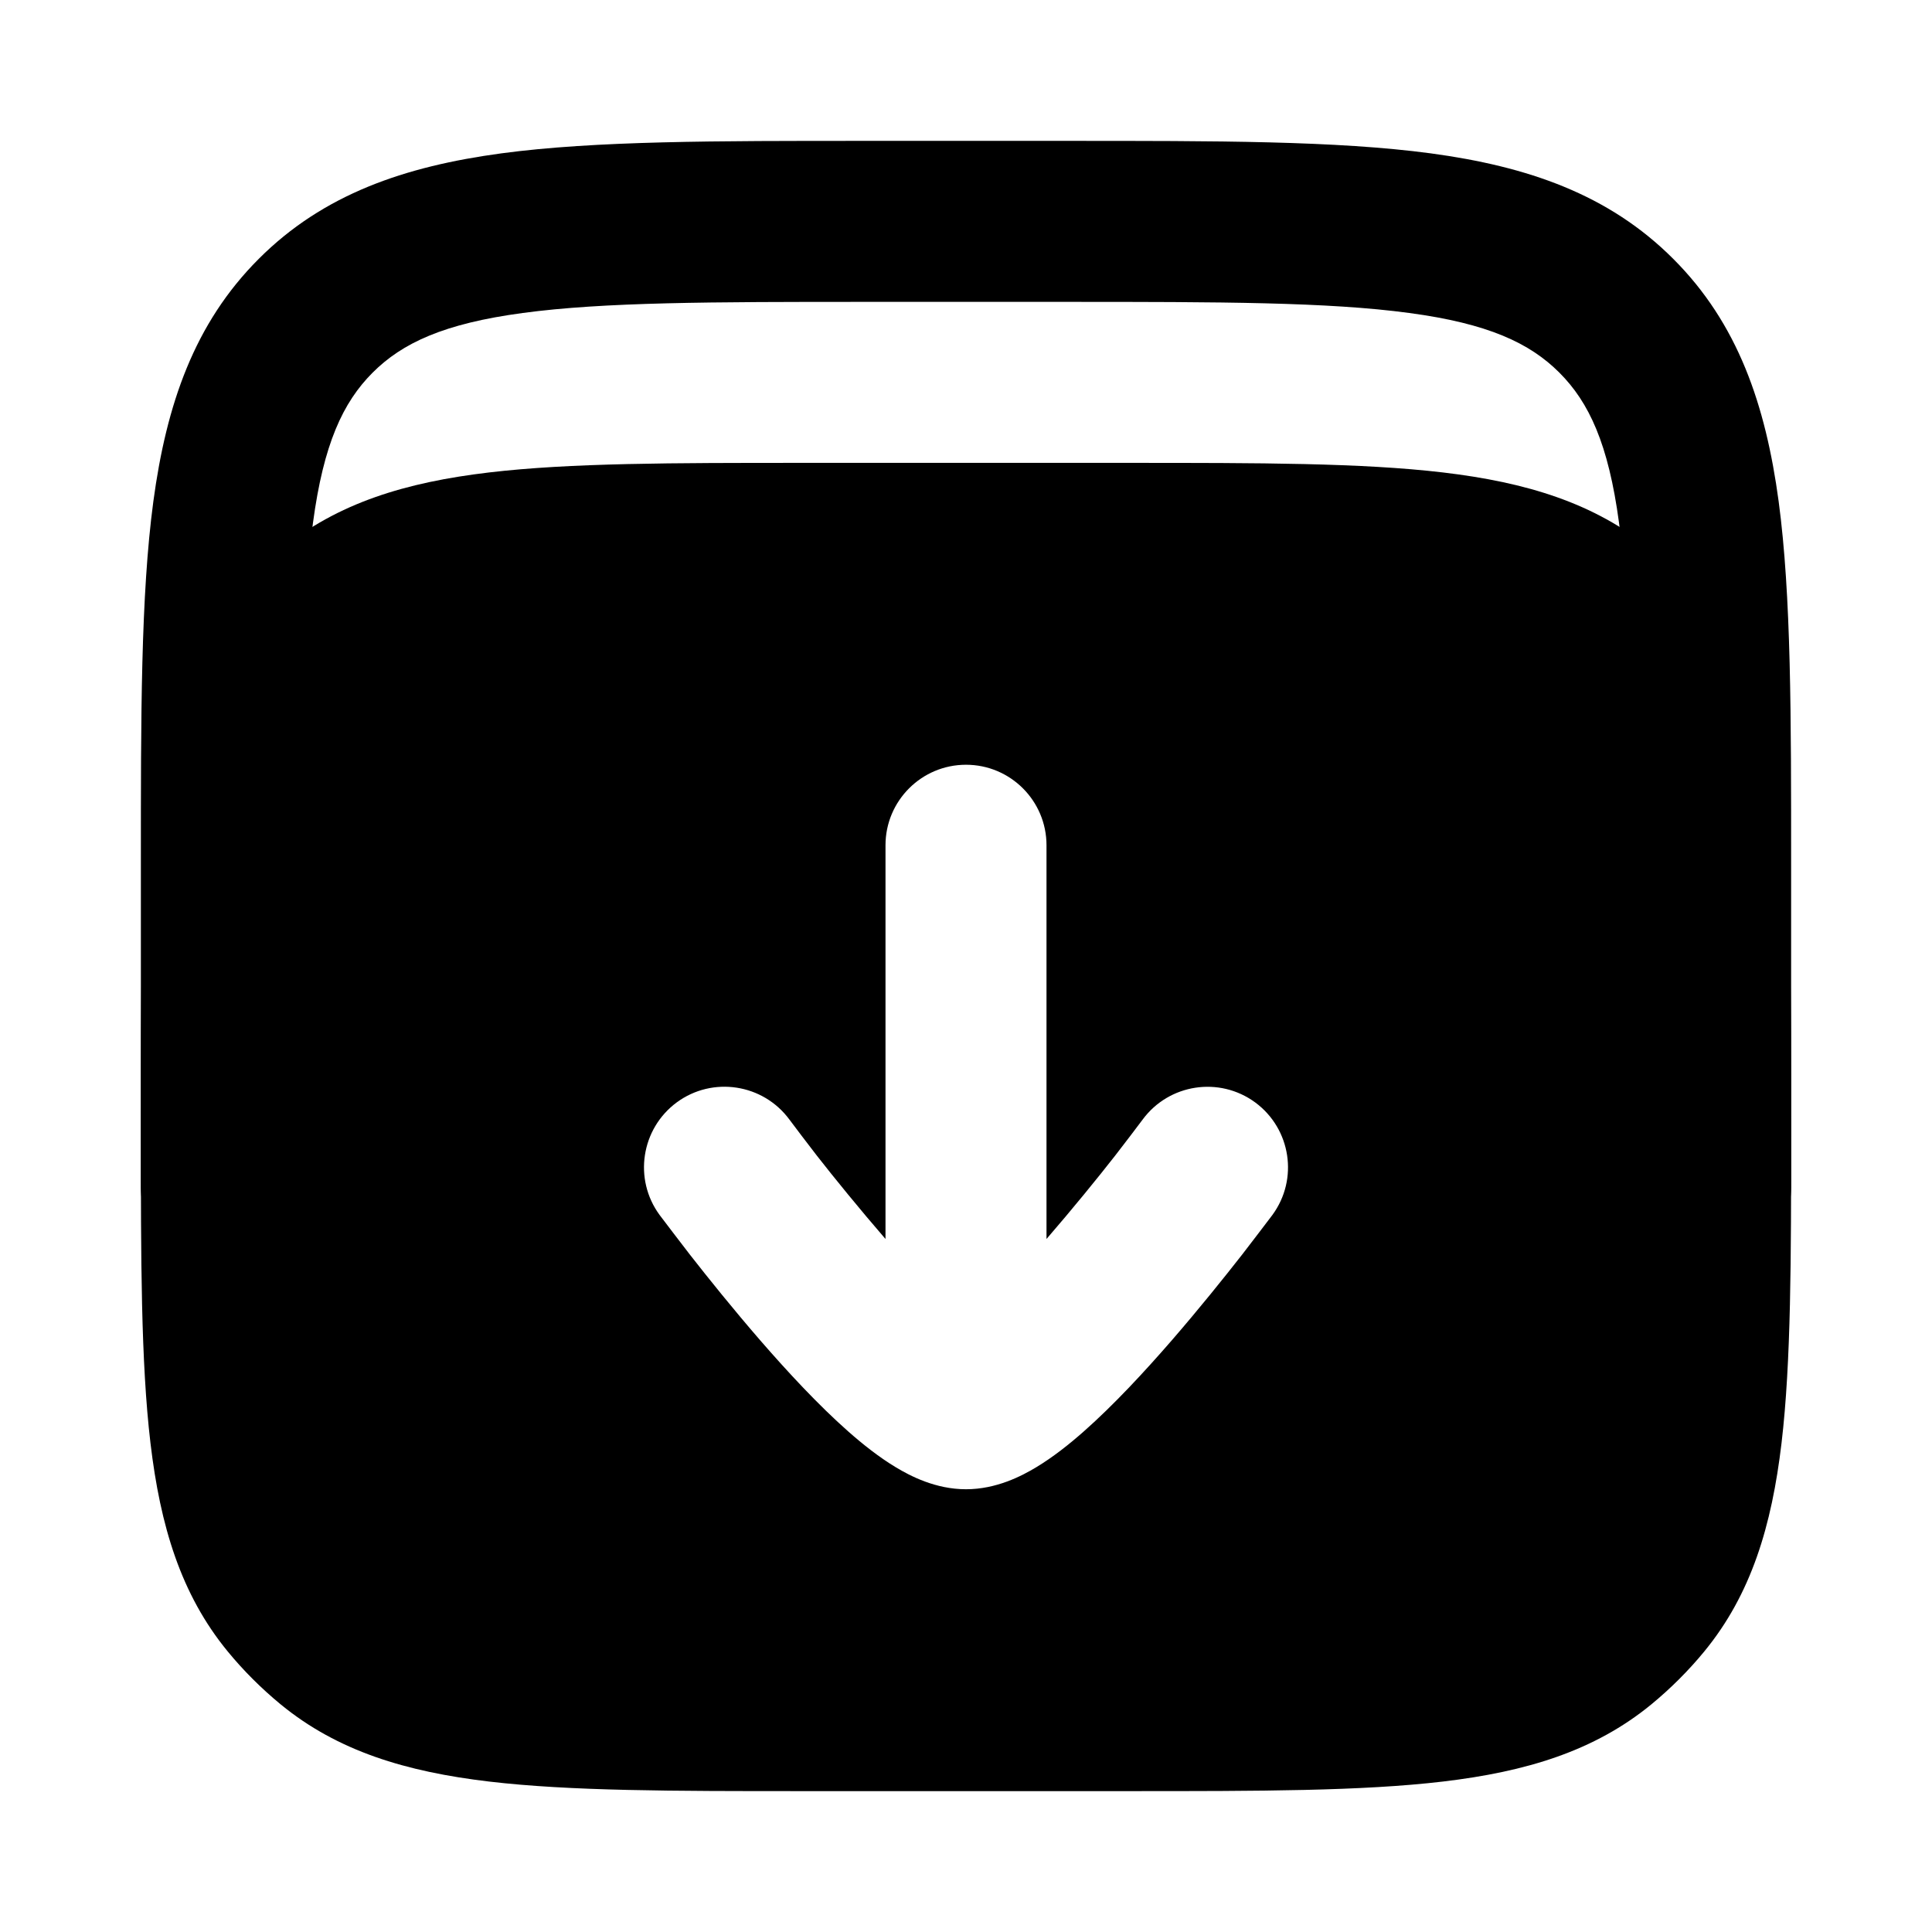
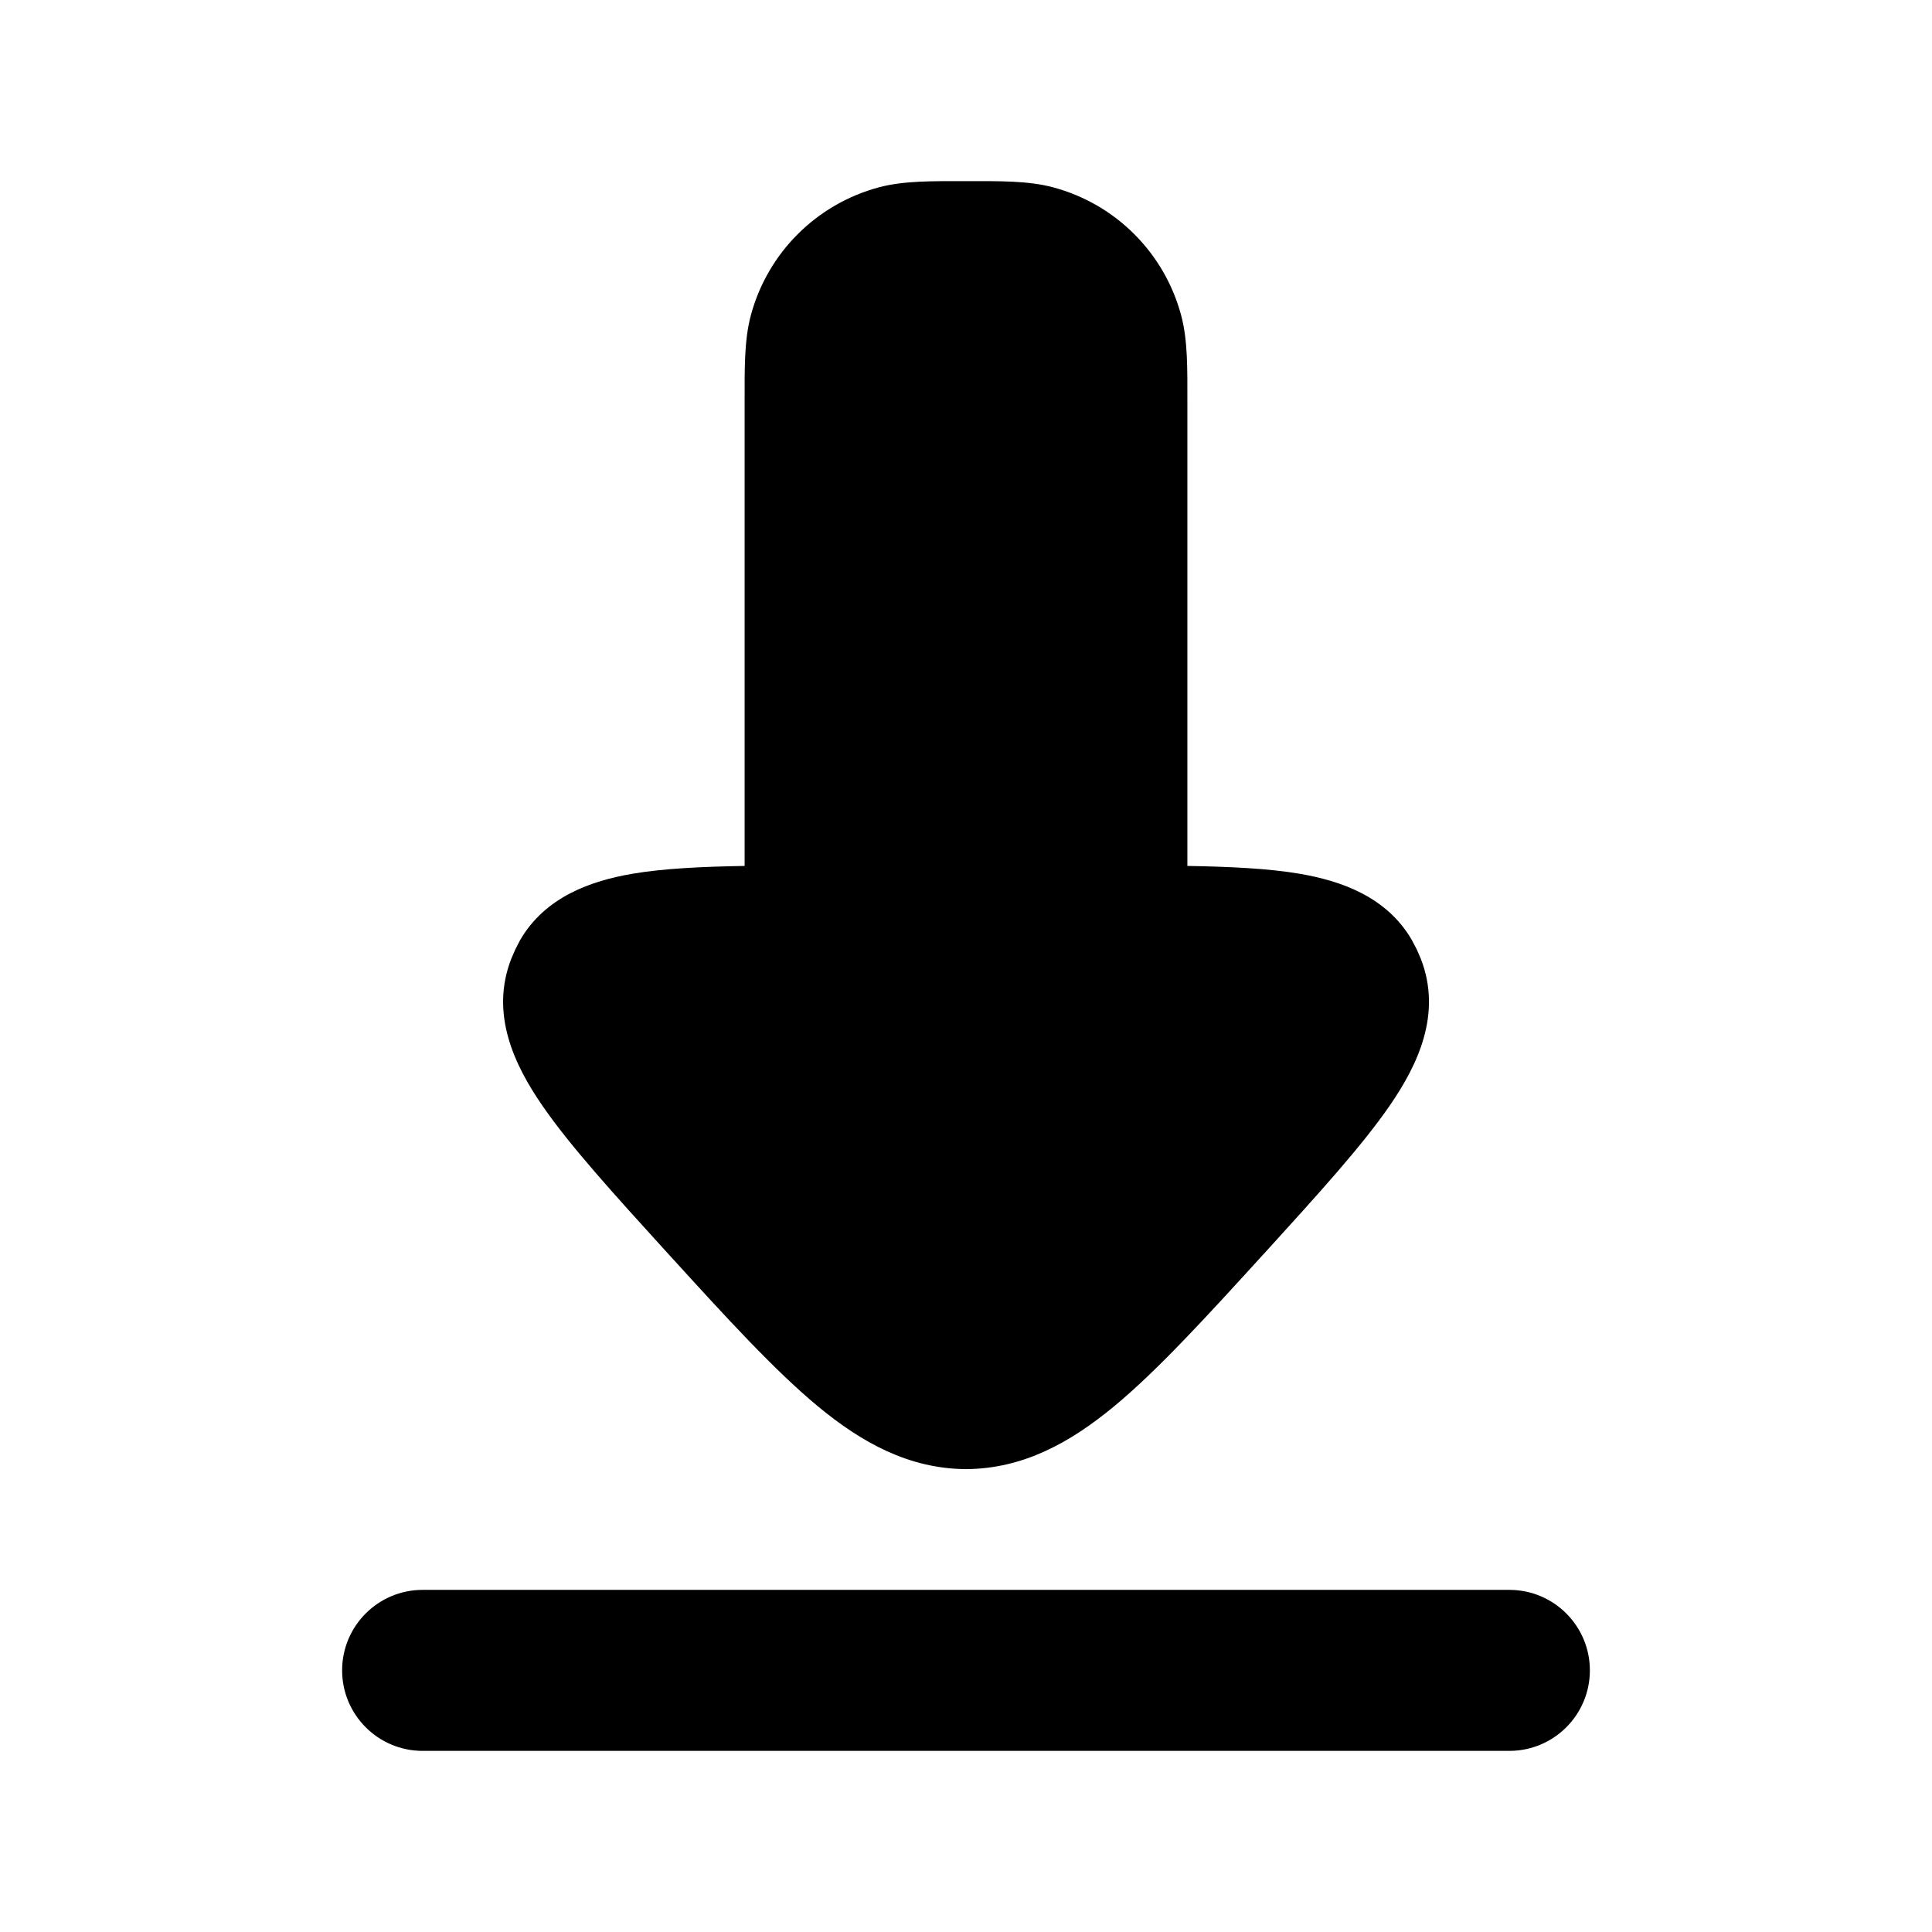
<svg xmlns="http://www.w3.org/2000/svg" viewBox="0 0 24 24" width="24" height="24" color="#000000" fill="none">
-   <path d="M20.25 14.75V10.75C20.25 8.836 20.248 7.501 20.112 6.494C19.981 5.516 19.74 4.998 19.371 4.629C19.002 4.26 18.484 4.019 17.506 3.888C16.499 3.752 15.164 3.75 13.25 3.75H10.75C8.836 3.75 7.501 3.752 6.494 3.888C5.516 4.019 4.998 4.26 4.629 4.629C4.26 4.998 4.019 5.516 3.888 6.494C3.752 7.501 3.75 8.836 3.75 10.75V14.75C3.75 15.302 3.302 15.75 2.75 15.75C2.198 15.75 1.75 15.302 1.75 14.75V10.75C1.75 8.893 1.748 7.399 1.905 6.228C2.067 5.027 2.412 4.017 3.215 3.215C4.017 2.412 5.027 2.067 6.228 1.905C7.399 1.748 8.893 1.75 10.75 1.75H13.25C15.107 1.75 16.601 1.748 17.773 1.905C18.973 2.067 19.983 2.412 20.785 3.215C21.588 4.017 21.933 5.027 22.095 6.228C22.252 7.399 22.25 8.893 22.25 10.75V14.75C22.25 15.302 21.802 15.75 21.25 15.75C20.698 15.75 20.25 15.302 20.25 14.75Z" fill="currentColor" />
-   <path d="M14.031 5.75C15.642 5.75 16.917 5.75 17.925 5.869C18.956 5.991 19.805 6.246 20.514 6.828C20.754 7.025 20.975 7.246 21.172 7.486C21.754 8.195 22.009 9.044 22.131 10.075C22.25 11.083 22.25 12.358 22.25 13.969V14.031C22.25 15.642 22.25 16.917 22.131 17.925C22.009 18.956 21.754 19.805 21.172 20.514C20.975 20.754 20.754 20.974 20.514 21.172C19.805 21.754 18.956 22.009 17.925 22.131C16.917 22.25 15.642 22.25 14.031 22.25H9.969C8.358 22.25 7.083 22.25 6.075 22.131C5.044 22.009 4.195 21.754 3.486 21.172C3.246 20.974 3.025 20.754 2.828 20.514C2.246 19.805 1.991 18.956 1.869 17.925C1.75 16.917 1.75 15.642 1.75 14.031V13.969C1.75 12.358 1.75 11.083 1.869 10.075C1.991 9.044 2.246 8.195 2.828 7.486C3.025 7.246 3.246 7.025 3.486 6.828C4.195 6.246 5.044 5.991 6.075 5.869C7.083 5.75 8.358 5.75 9.969 5.75H14.031ZM12 9.5C11.448 9.5 11 9.948 11 10.5V15.391C10.69 15.033 10.358 14.626 10.146 14.354C10.04 14.218 9.865 13.986 9.806 13.907C9.478 13.463 8.852 13.367 8.407 13.694C7.963 14.022 7.867 14.648 8.194 15.093C8.259 15.178 8.456 15.439 8.569 15.584C8.795 15.873 9.108 16.263 9.448 16.655C9.785 17.043 10.168 17.456 10.535 17.78C10.717 17.941 10.92 18.102 11.128 18.227C11.309 18.336 11.623 18.5 12 18.5C12.377 18.5 12.691 18.336 12.872 18.227C13.08 18.102 13.283 17.941 13.465 17.78C13.832 17.456 14.215 17.043 14.552 16.655C14.892 16.263 15.205 15.873 15.431 15.584C15.544 15.439 15.741 15.178 15.806 15.093C16.133 14.648 16.037 14.023 15.593 13.695C15.148 13.368 14.522 13.463 14.194 13.908C14.135 13.987 13.96 14.218 13.854 14.354C13.642 14.626 13.31 15.033 13 15.391V10.5C13 9.948 12.552 9.5 12 9.5Z" fill="currentColor" />
+   <path d="M16.144 10.854C15.76 10.789 15.29 10.766 14.75 10.757V5C14.75 4.583 14.756 4.228 14.673 3.918C14.465 3.141 13.859 2.535 13.082 2.327C12.772 2.244 12.417 2.25 12 2.25C11.584 2.25 11.229 2.244 10.918 2.327C10.142 2.535 9.535 3.141 9.327 3.918C9.244 4.228 9.25 4.583 9.25 5V10.757C8.711 10.766 8.24 10.789 7.857 10.854C7.344 10.942 6.774 11.138 6.46 11.68L6.402 11.793L6.352 11.908C6.082 12.598 6.395 13.236 6.733 13.728C7.077 14.23 7.625 14.832 8.282 15.555L8.319 15.595C9.034 16.381 9.625 17.026 10.159 17.469C10.707 17.922 11.288 18.243 11.993 18.25H12.008C12.713 18.243 13.293 17.922 13.841 17.469C14.375 17.026 14.966 16.381 15.682 15.595L15.719 15.555C16.376 14.832 16.924 14.23 17.268 13.728C17.606 13.236 17.919 12.598 17.649 11.908L17.599 11.793L17.54 11.68C17.227 11.138 16.657 10.942 16.144 10.854Z" fill="currentColor" />
+   <path d="M18.75 19.75C19.302 19.75 19.75 20.198 19.75 20.75C19.75 21.302 19.302 21.75 18.75 21.75H5.25C4.698 21.75 4.25 21.302 4.25 20.75C4.25 20.198 4.698 19.75 5.25 19.75H18.75Z" fill="currentColor" />
</svg>
